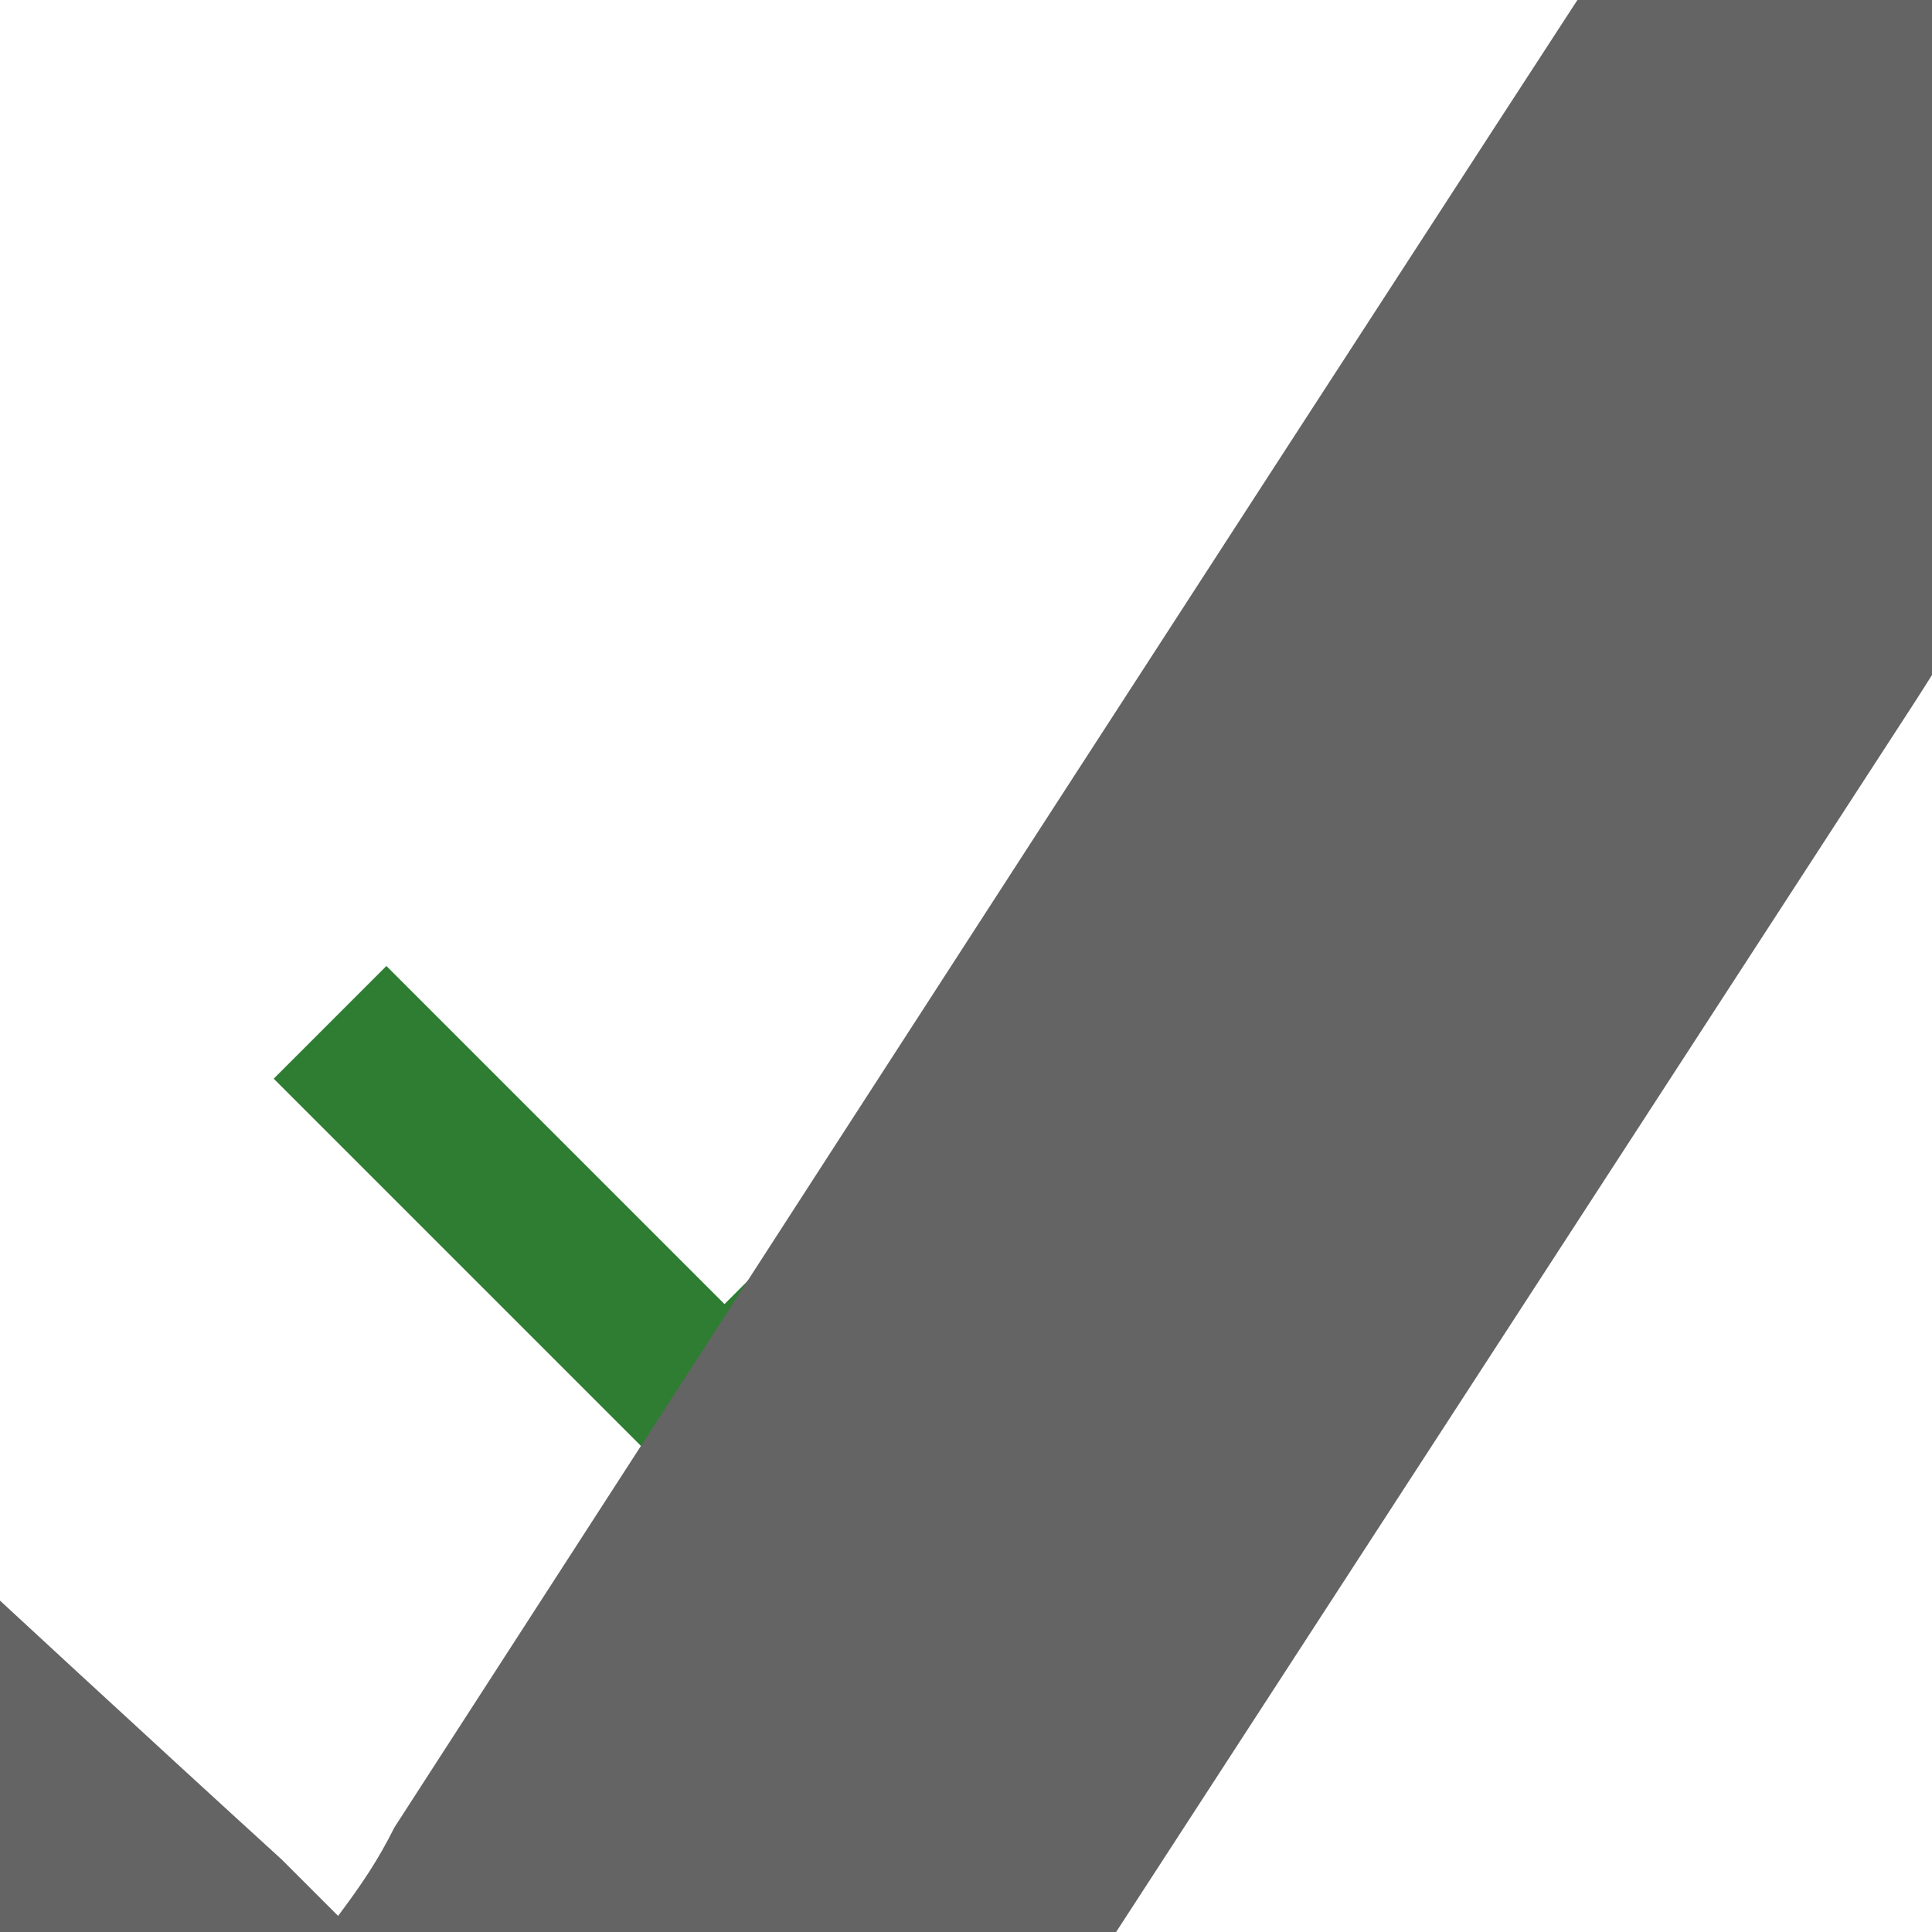
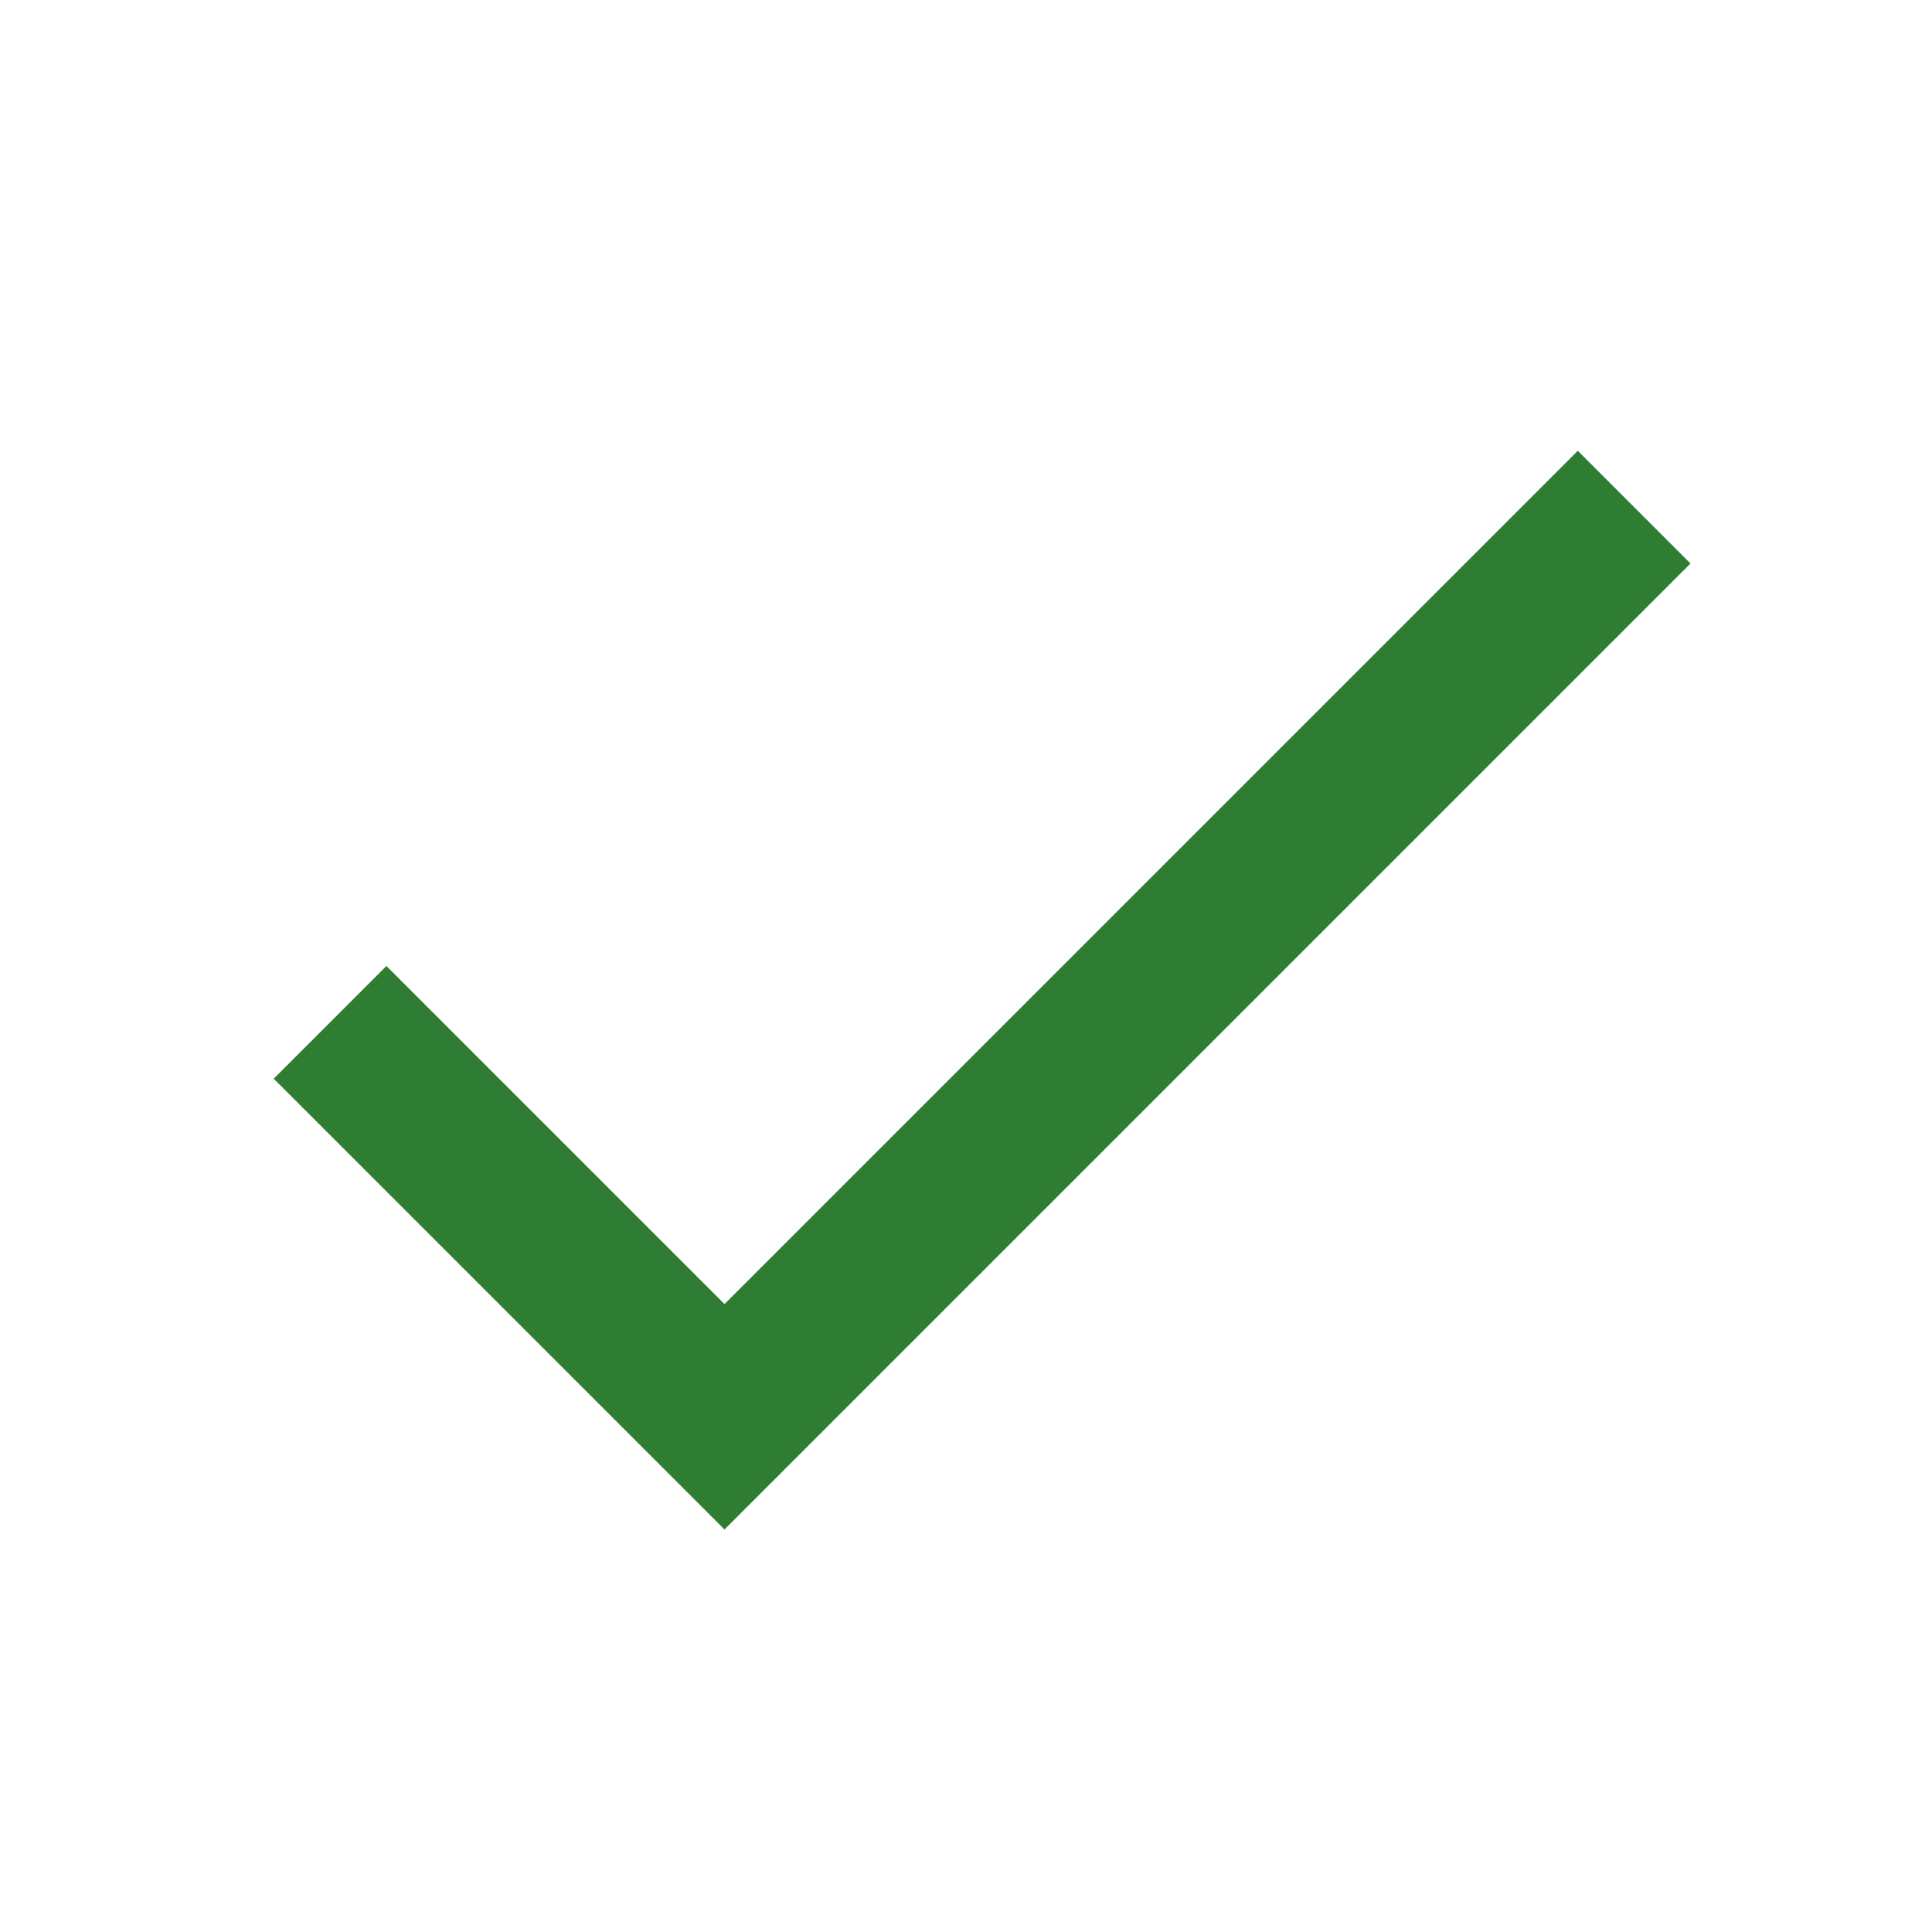
<svg xmlns="http://www.w3.org/2000/svg" version="1.1" id="Layer_1" x="0px" y="0px" viewBox="0 0 24 24" style="enable-background:new 0 0 24 24;" xml:space="preserve">
  <style type="text/css">
	.st0{fill:none;}
	.st1{fill:#2E7D32;}
- 	.st2{fill:#646464;}
</style>
  <path class="st0" d="M0,0h24v24H0V0z" />
  <path class="st1" d="M9,16.2L4.8,12l-1.4,1.4L9,19L21,7l-1.4-1.4L9,16.2z" />
-   <path class="st2" d="M4.2,23.8c0.3-0.4,0.5-0.7,0.7-1.1c7.3-11.3,14.6-22.6,22-33.9c1.5-2.3,4-2.9,6-1.4c1.8,1.3,2.3,3.7,0.9,5.7  C30.5-1.7,27.1,3.5,23.8,8.7c-5,7.7-10,15.4-15,23.1c-1.9,2.9-4.5,3.2-7,0.9c-4.7-4.3-9.3-8.6-13.9-12.9c-1.9-1.8-2.1-4.3-0.5-6.1  c1.6-1.7,4.1-1.7,6,0.1c3.4,3.1,6.7,6.2,10.1,9.3C3.7,23.3,3.9,23.5,4.2,23.8z" />
</svg>
